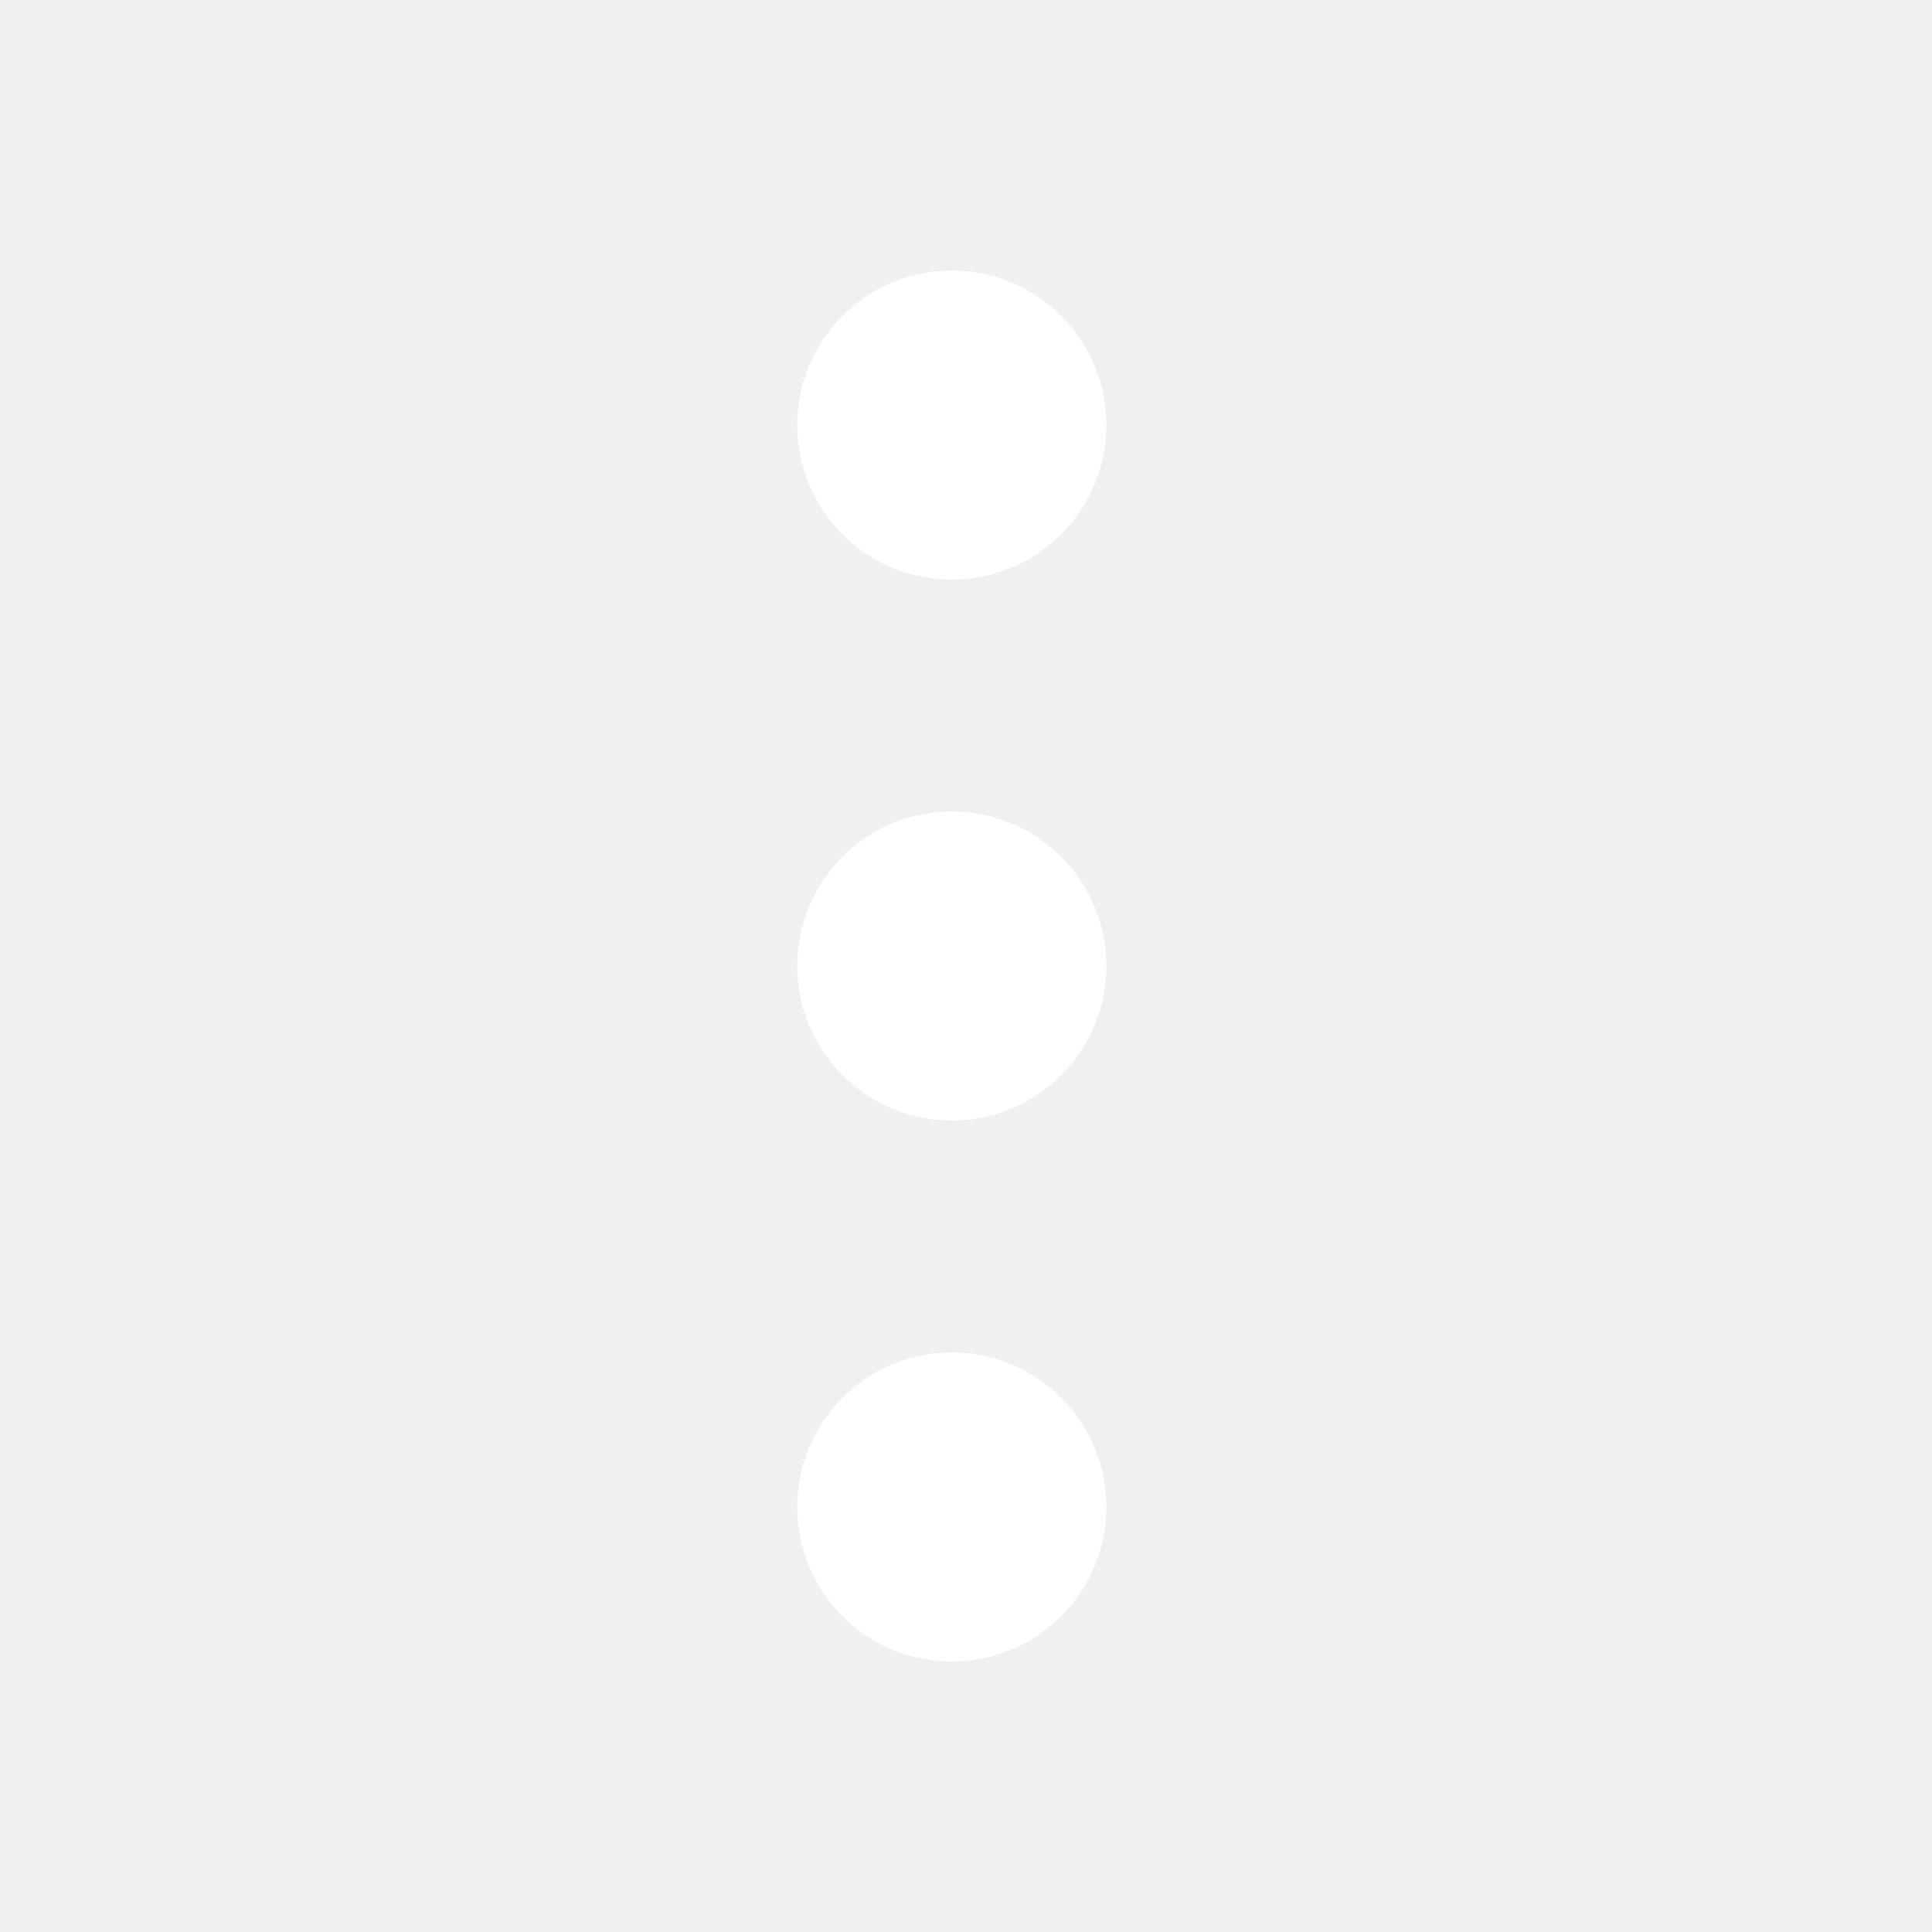
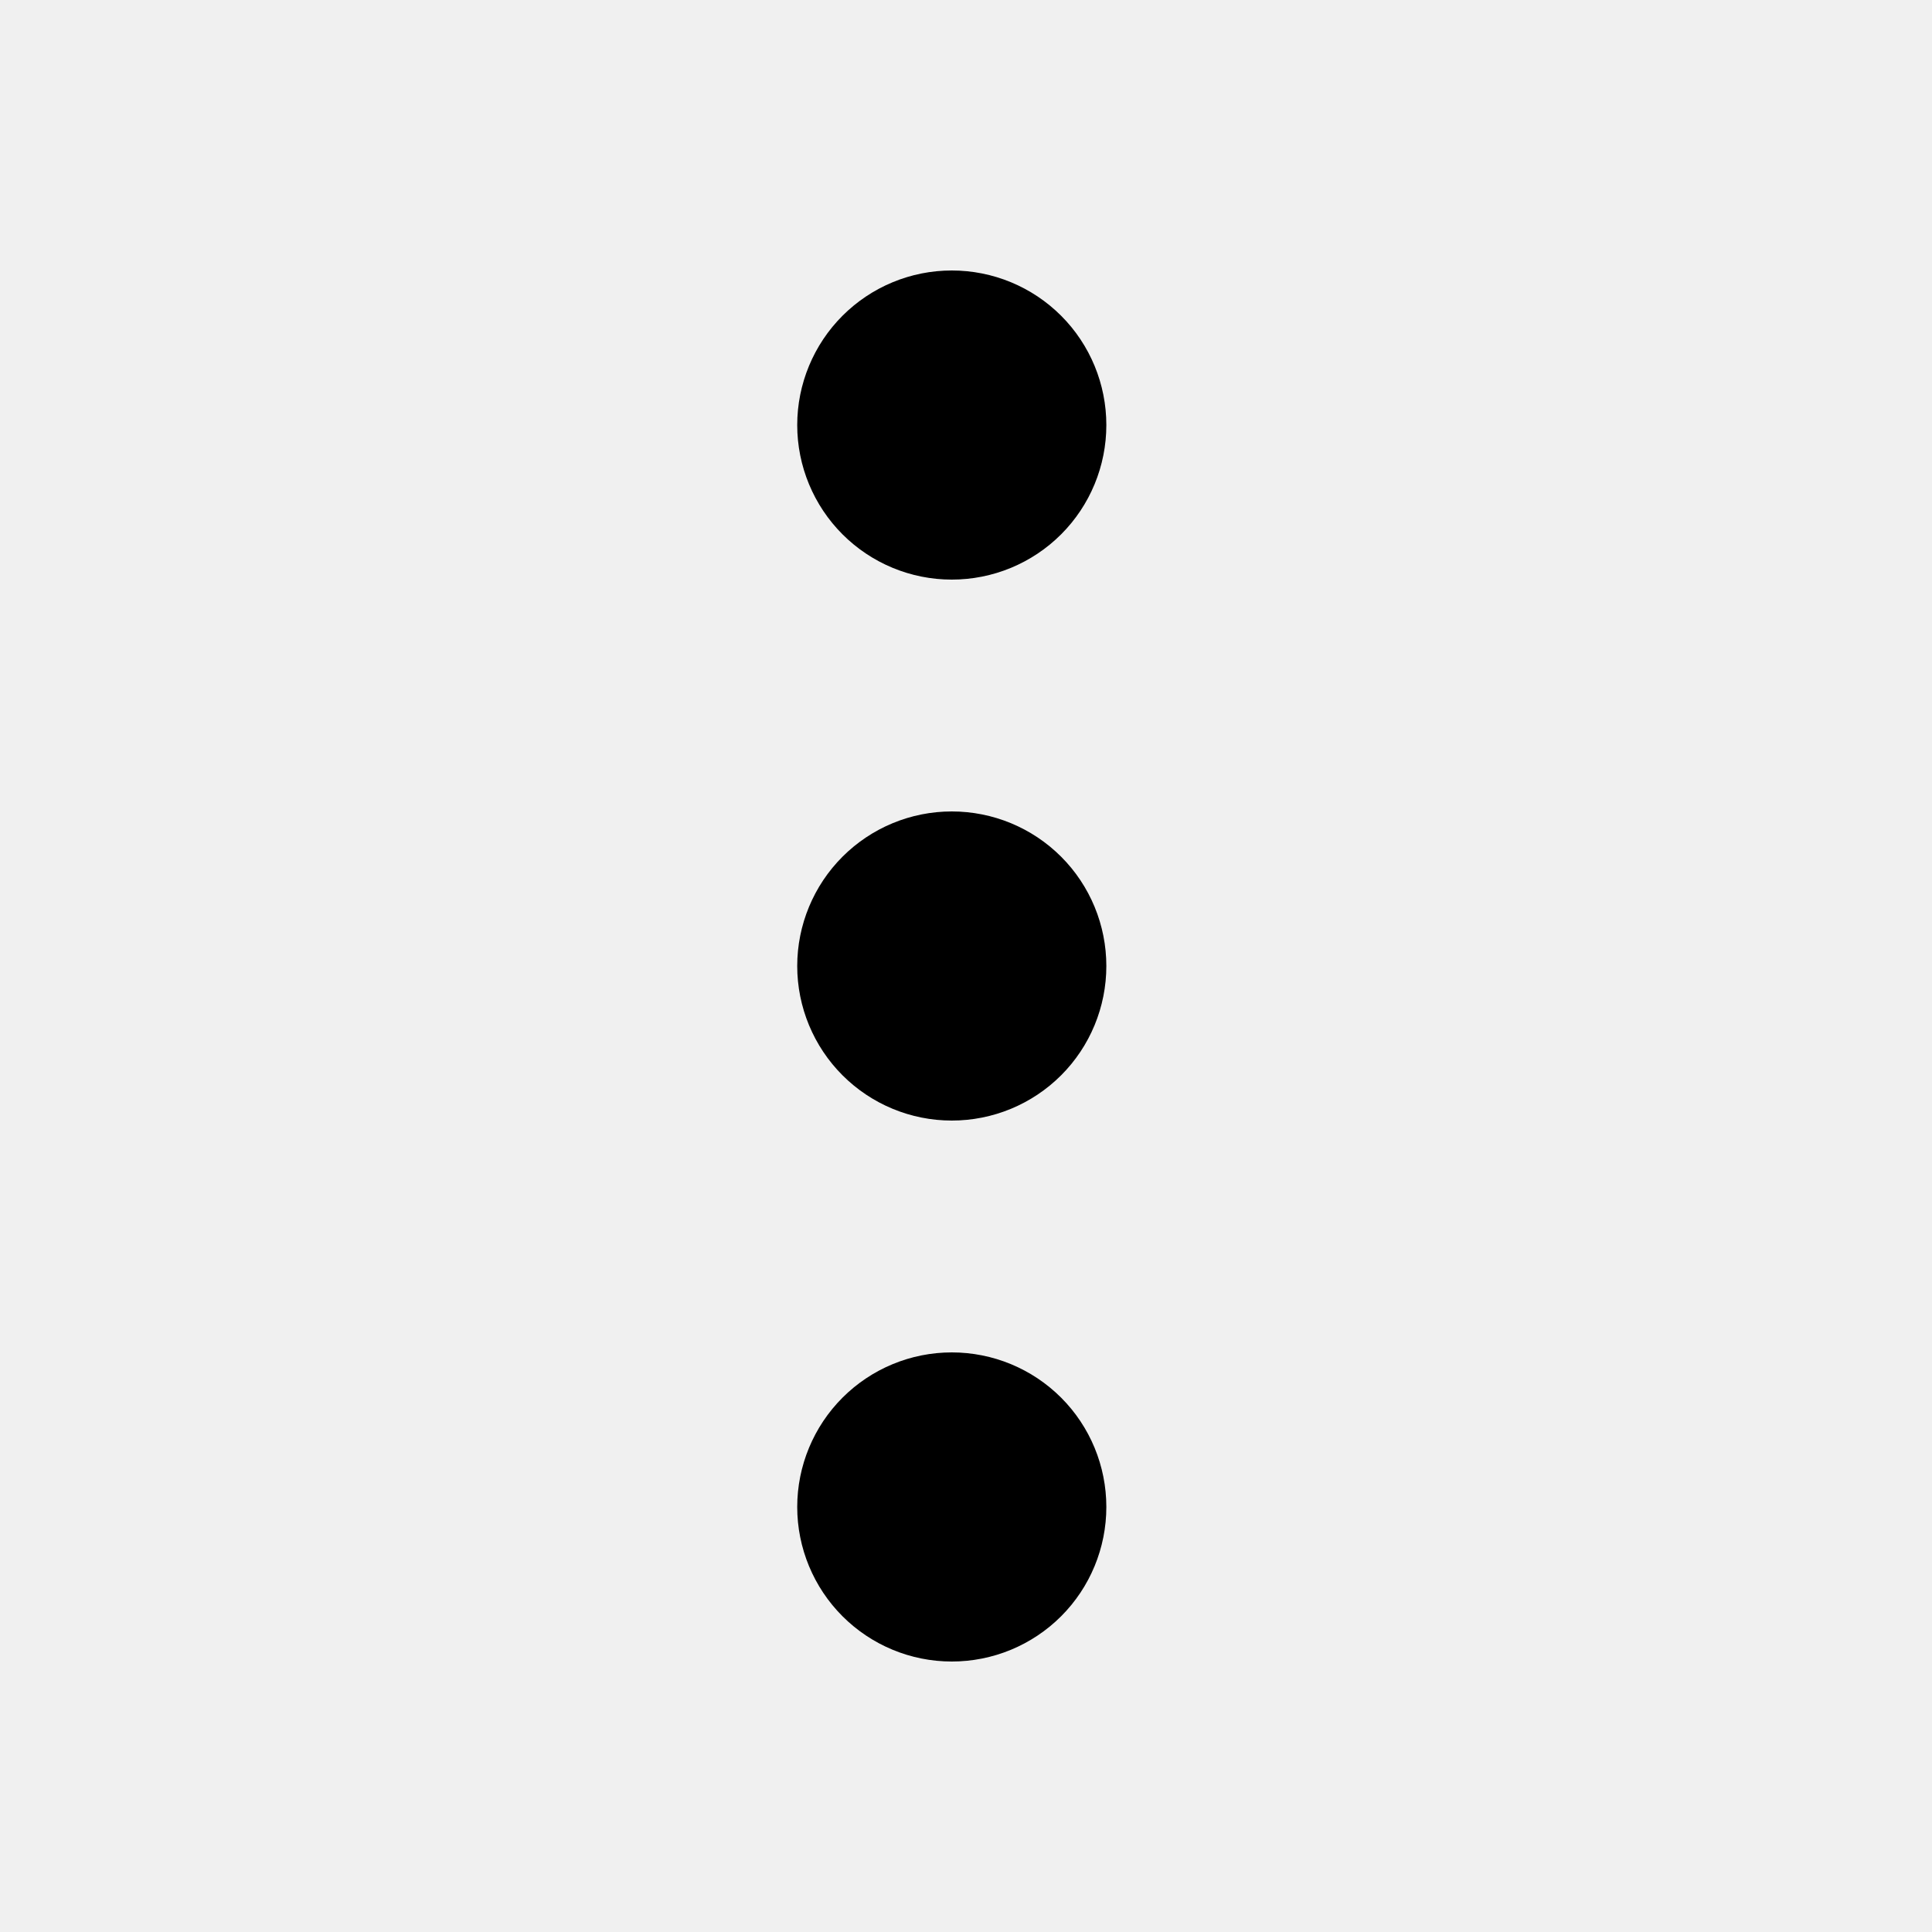
<svg xmlns="http://www.w3.org/2000/svg" width="25" height="25" viewBox="0 0 25 25" fill="none">
-   <path d="M11.316 12.5C11.316 12.765 11.422 13.02 11.609 13.207C11.797 13.395 12.051 13.5 12.316 13.5C12.582 13.5 12.836 13.395 13.024 13.207C13.211 13.02 13.316 12.765 13.316 12.5C13.316 12.235 13.211 11.98 13.024 11.793C12.836 11.605 12.582 11.5 12.316 11.5C12.051 11.5 11.797 11.605 11.609 11.793C11.422 11.98 11.316 12.235 11.316 12.5Z" stroke="white" stroke-width="2" stroke-linecap="round" stroke-linejoin="round" />
-   <path d="M11.316 19.5C11.316 19.765 11.422 20.02 11.609 20.207C11.797 20.395 12.051 20.5 12.316 20.5C12.582 20.5 12.836 20.395 13.024 20.207C13.211 20.02 13.316 19.765 13.316 19.5C13.316 19.235 13.211 18.98 13.024 18.793C12.836 18.605 12.582 18.5 12.316 18.5C12.051 18.5 11.797 18.605 11.609 18.793C11.422 18.98 11.316 19.235 11.316 19.5Z" stroke="white" stroke-width="2" stroke-linecap="round" stroke-linejoin="round" />
-   <path d="M11.316 5.5C11.316 5.765 11.422 6.02 11.609 6.207C11.797 6.395 12.051 6.5 12.316 6.5C12.582 6.5 12.836 6.395 13.024 6.207C13.211 6.02 13.316 5.765 13.316 5.5C13.316 5.235 13.211 4.98 13.024 4.793C12.836 4.605 12.582 4.5 12.316 4.5C12.051 4.5 11.797 4.605 11.609 4.793C11.422 4.98 11.316 5.235 11.316 5.5Z" stroke="white" stroke-width="2" stroke-linecap="round" stroke-linejoin="round" />
+   <path d="M11.316 12.5C11.316 12.765 11.422 13.02 11.609 13.207C11.797 13.395 12.051 13.5 12.316 13.5C12.582 13.5 12.836 13.395 13.024 13.207C13.211 13.02 13.316 12.765 13.316 12.5C13.316 12.235 13.211 11.98 13.024 11.793C12.836 11.605 12.582 11.5 12.316 11.5C12.051 11.5 11.797 11.605 11.609 11.793C11.422 11.98 11.316 12.235 11.316 12.5Z" stroke="currentColor" stroke-width="2" stroke-linecap="round" stroke-linejoin="round" />
+   <path d="M11.316 19.5C11.316 19.765 11.422 20.02 11.609 20.207C11.797 20.395 12.051 20.5 12.316 20.5C12.582 20.5 12.836 20.395 13.024 20.207C13.211 20.02 13.316 19.765 13.316 19.5C13.316 19.235 13.211 18.98 13.024 18.793C12.836 18.605 12.582 18.5 12.316 18.5C12.051 18.5 11.797 18.605 11.609 18.793C11.422 18.98 11.316 19.235 11.316 19.5Z" stroke="currentColor" stroke-width="2" stroke-linecap="round" stroke-linejoin="round" />
+   <path d="M11.316 5.5C11.316 5.765 11.422 6.02 11.609 6.207C11.797 6.395 12.051 6.5 12.316 6.5C12.582 6.5 12.836 6.395 13.024 6.207C13.211 6.02 13.316 5.765 13.316 5.5C13.316 5.235 13.211 4.98 13.024 4.793C12.836 4.605 12.582 4.5 12.316 4.5C12.051 4.5 11.797 4.605 11.609 4.793C11.422 4.98 11.316 5.235 11.316 5.5Z" stroke="currentColor" stroke-width="2" stroke-linecap="round" stroke-linejoin="round" />
</svg>
